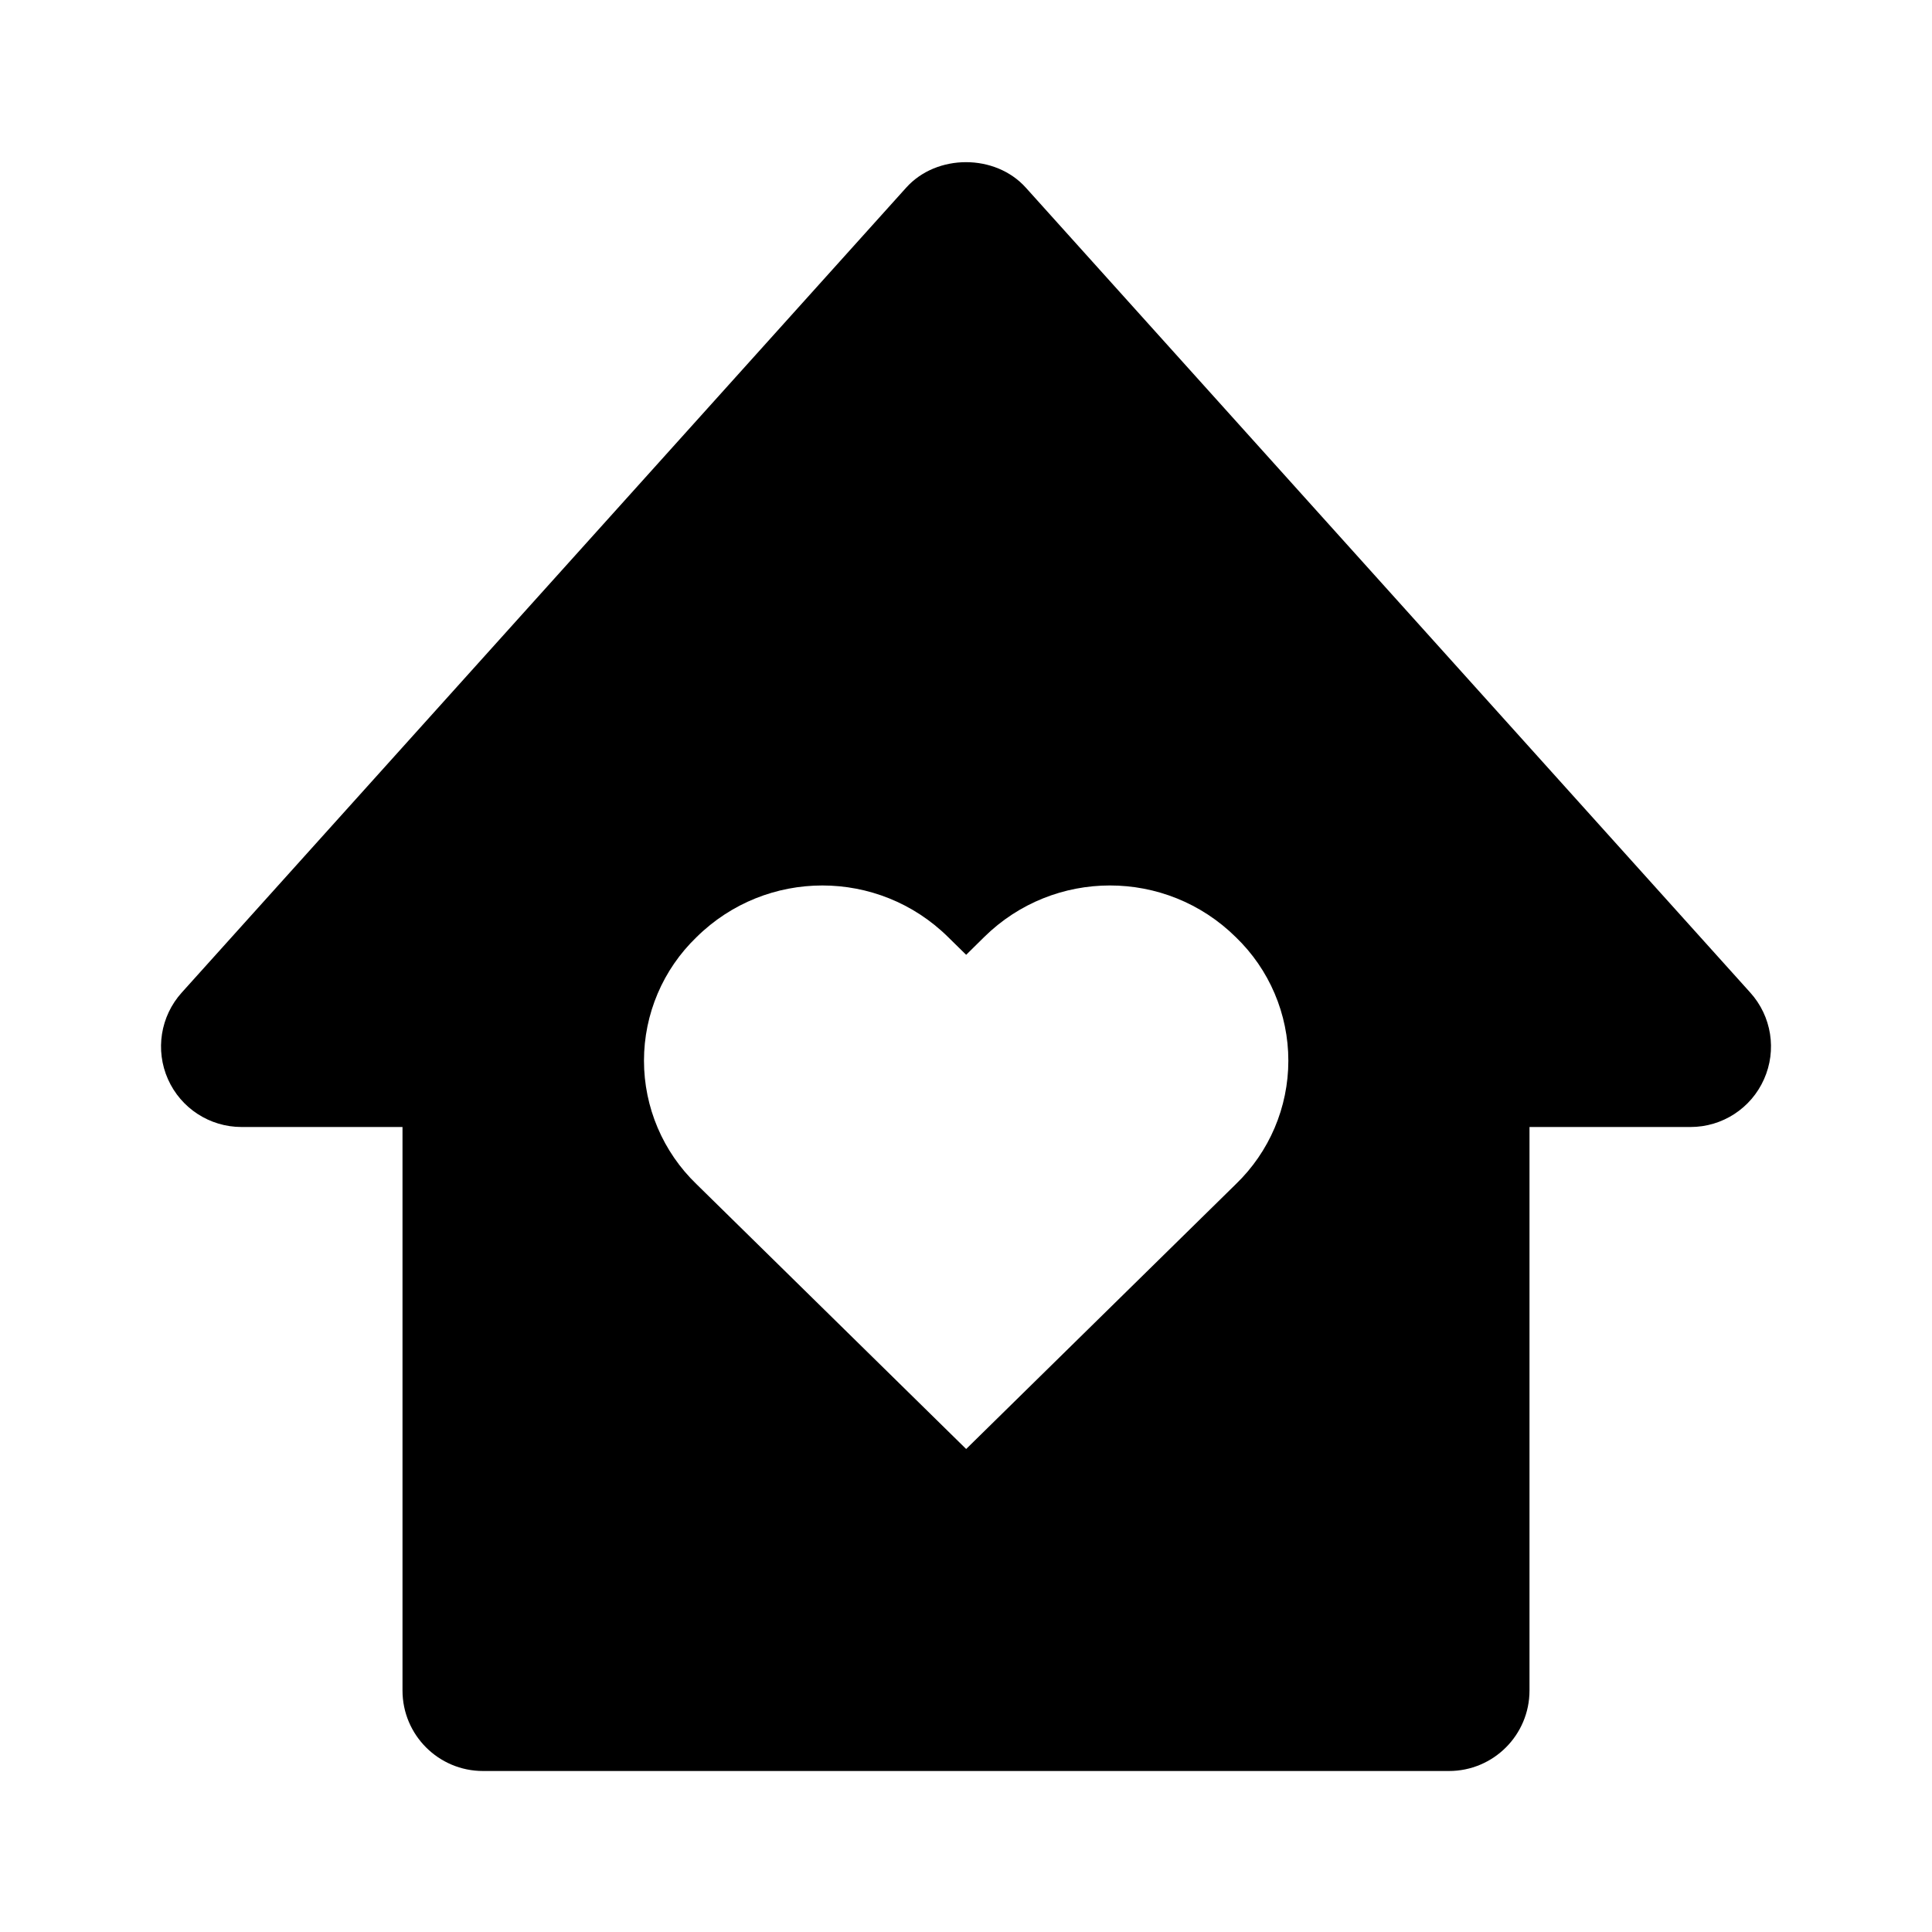
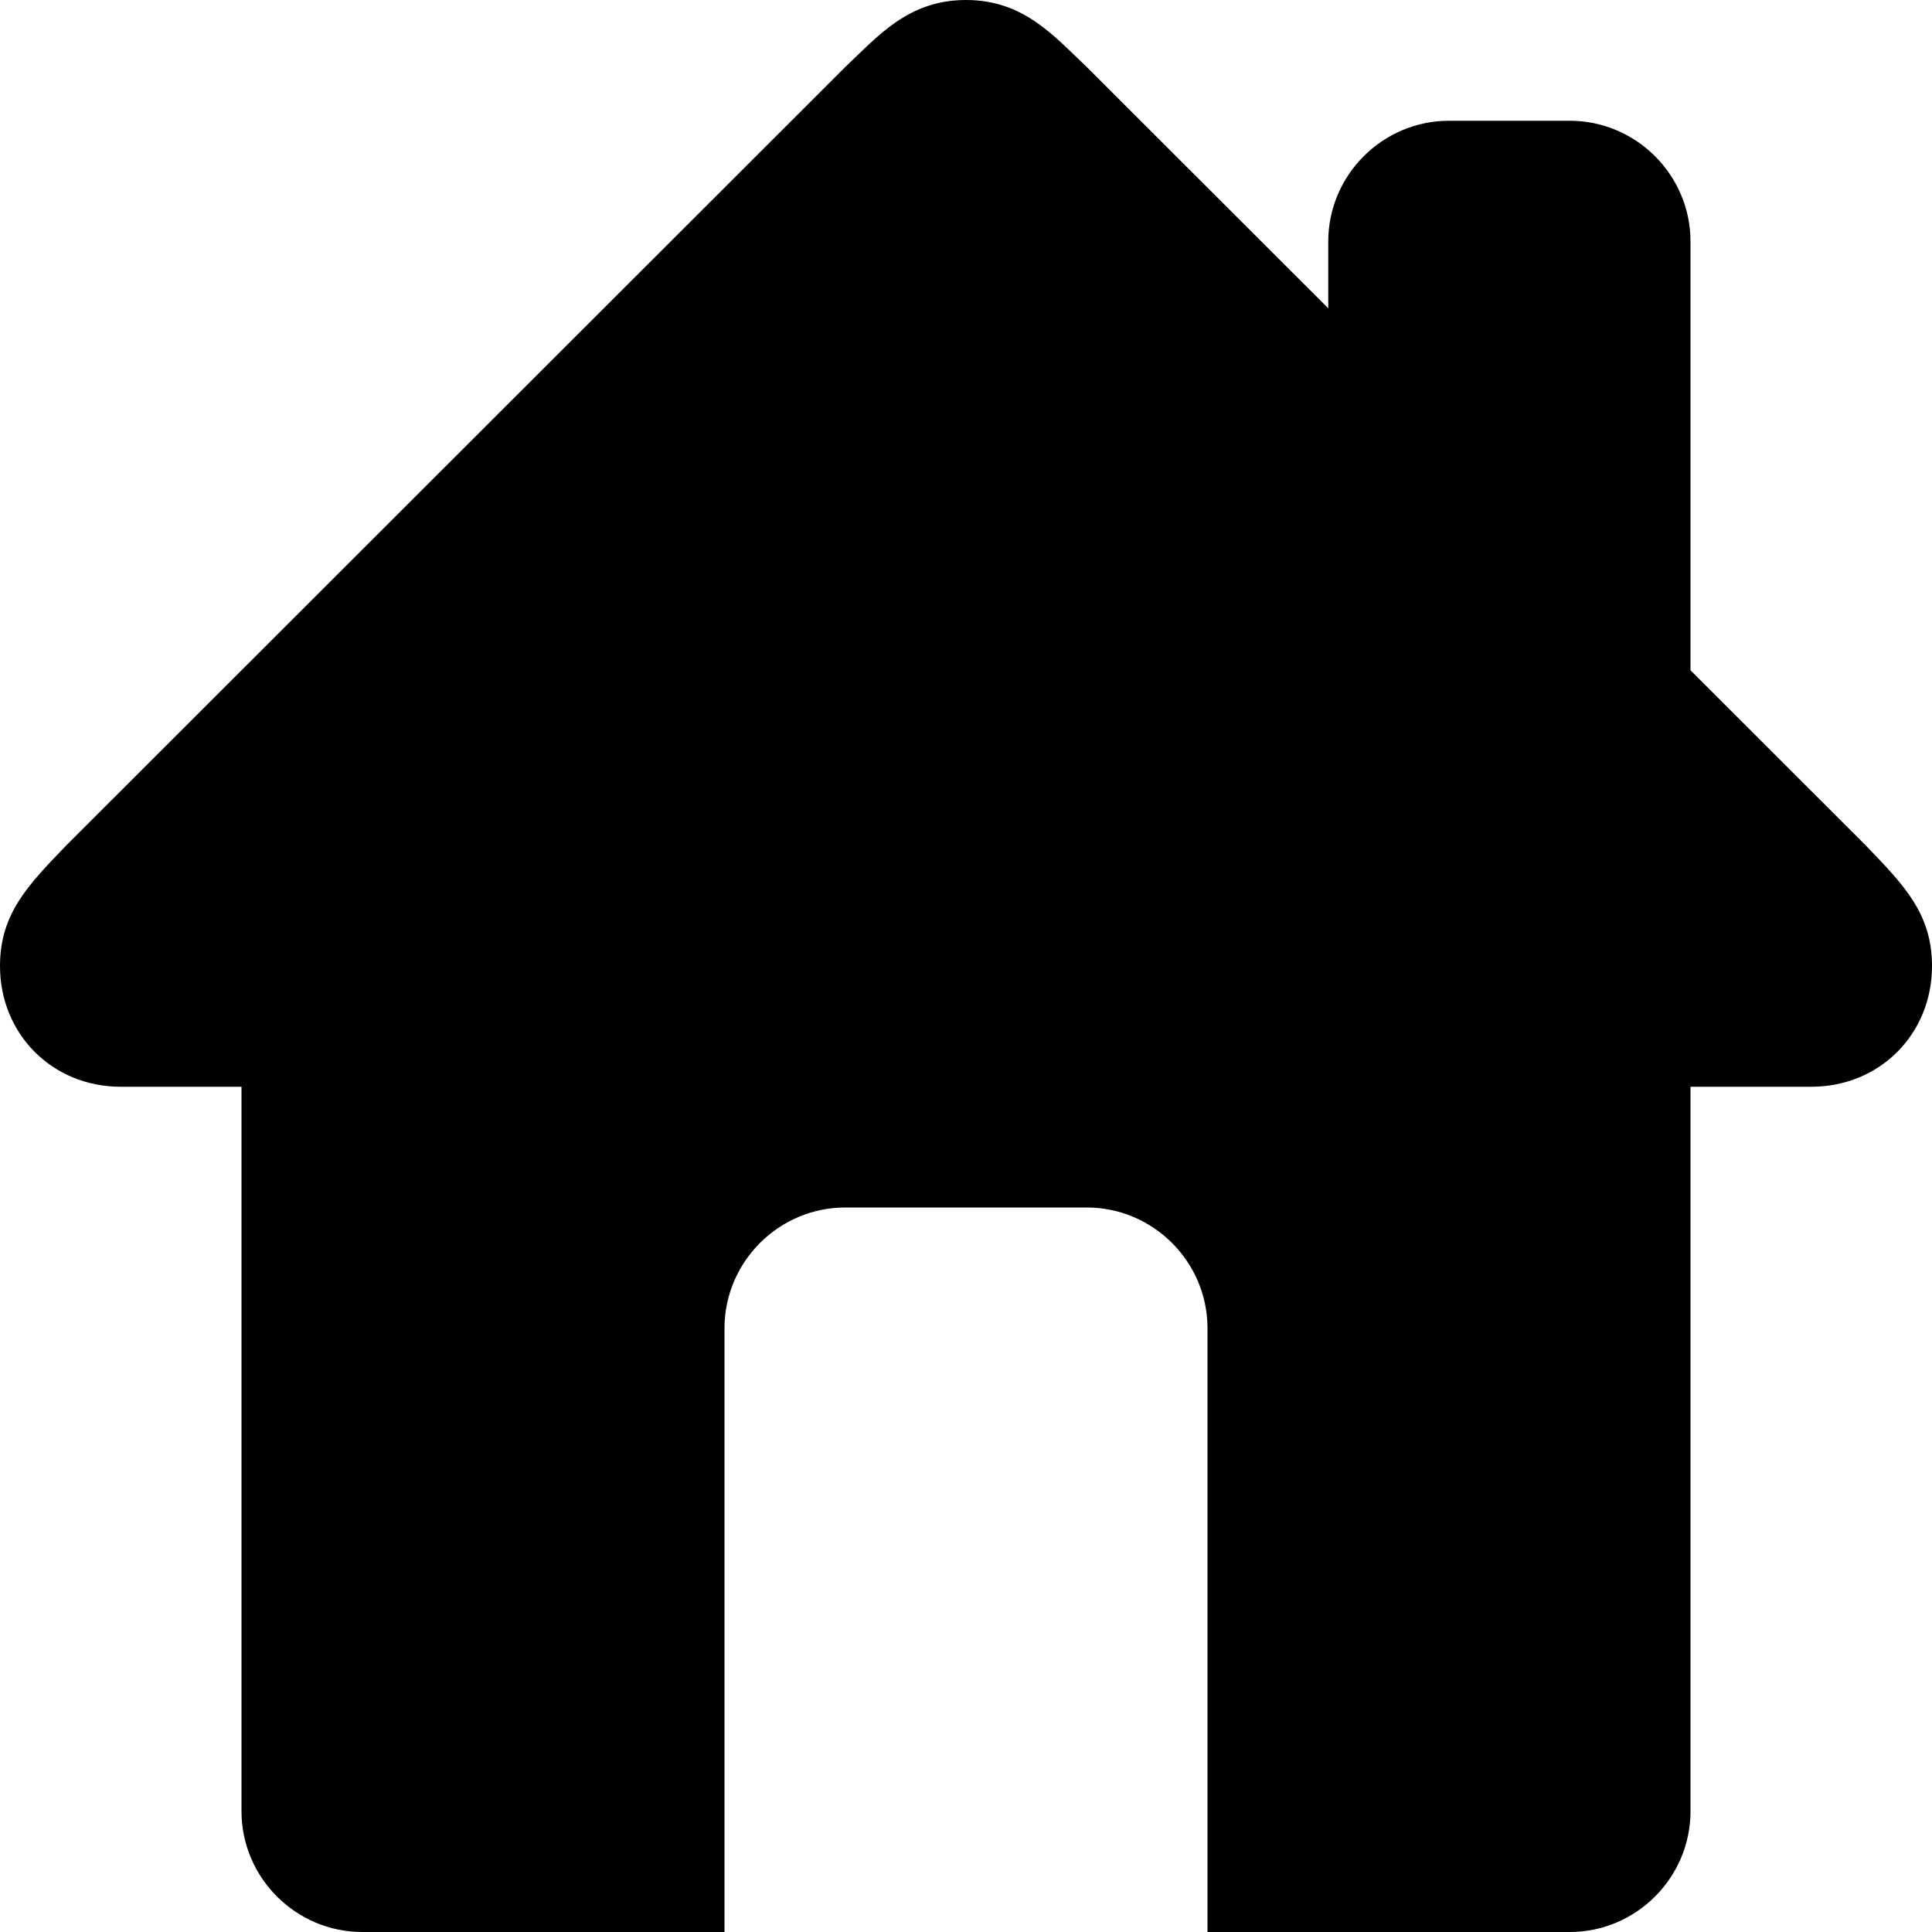
- <svg xmlns="http://www.w3.org/2000/svg" height="24" viewBox="0 0 24 24" width="24">
-   <path d="M3 14h2v7a1 1 0 0 0 1 1h12a1 1 0 0 0 1-1v-7h2a.998.998 0 0 0 .913-.593.998.998 0 0 0-.17-1.076l-9-10c-.379-.422-1.107-.422-1.486 0l-9 10A1 1 0 0 0 3 14zm5.653-2.359a2.224 2.224 0 0 1 3.125 0l.224.22.223-.22a2.225 2.225 0 0 1 3.126 0 2.13 2.13 0 0 1 0 3.07L12.002 18l-3.349-3.289a2.13 2.13 0 0 1 0-3.07z" />
+ <svg xmlns="http://www.w3.org/2000/svg" height="16px" id="Layer_1" style="enable-background:new 0 0 16 16;" version="1.1" viewBox="0 0 16 16" width="16px" xml:space="preserve">
+   <path d="M15.45,7L14,5.551V2c0-0.55-0.45-1-1-1h-1c-0.55,0-1,0.45-1,1v0.553L9,0.555C8.727,0.297,8.477,0,8,0S7.273,0.297,7,0.555  L0.55,7C0.238,7.325,0,7.562,0,8c0,0.563,0.432,1,1,1h1v6c0,0.55,0.45,1,1,1h3v-5c0-0.55,0.45-1,1-1h2c0.55,0,1,0.45,1,1v5h3  c0.55,0,1-0.45,1-1V9h1c0.568,0,1-0.437,1-1C16,7.562,15.762,7.325,15.45,7z" />
</svg>
